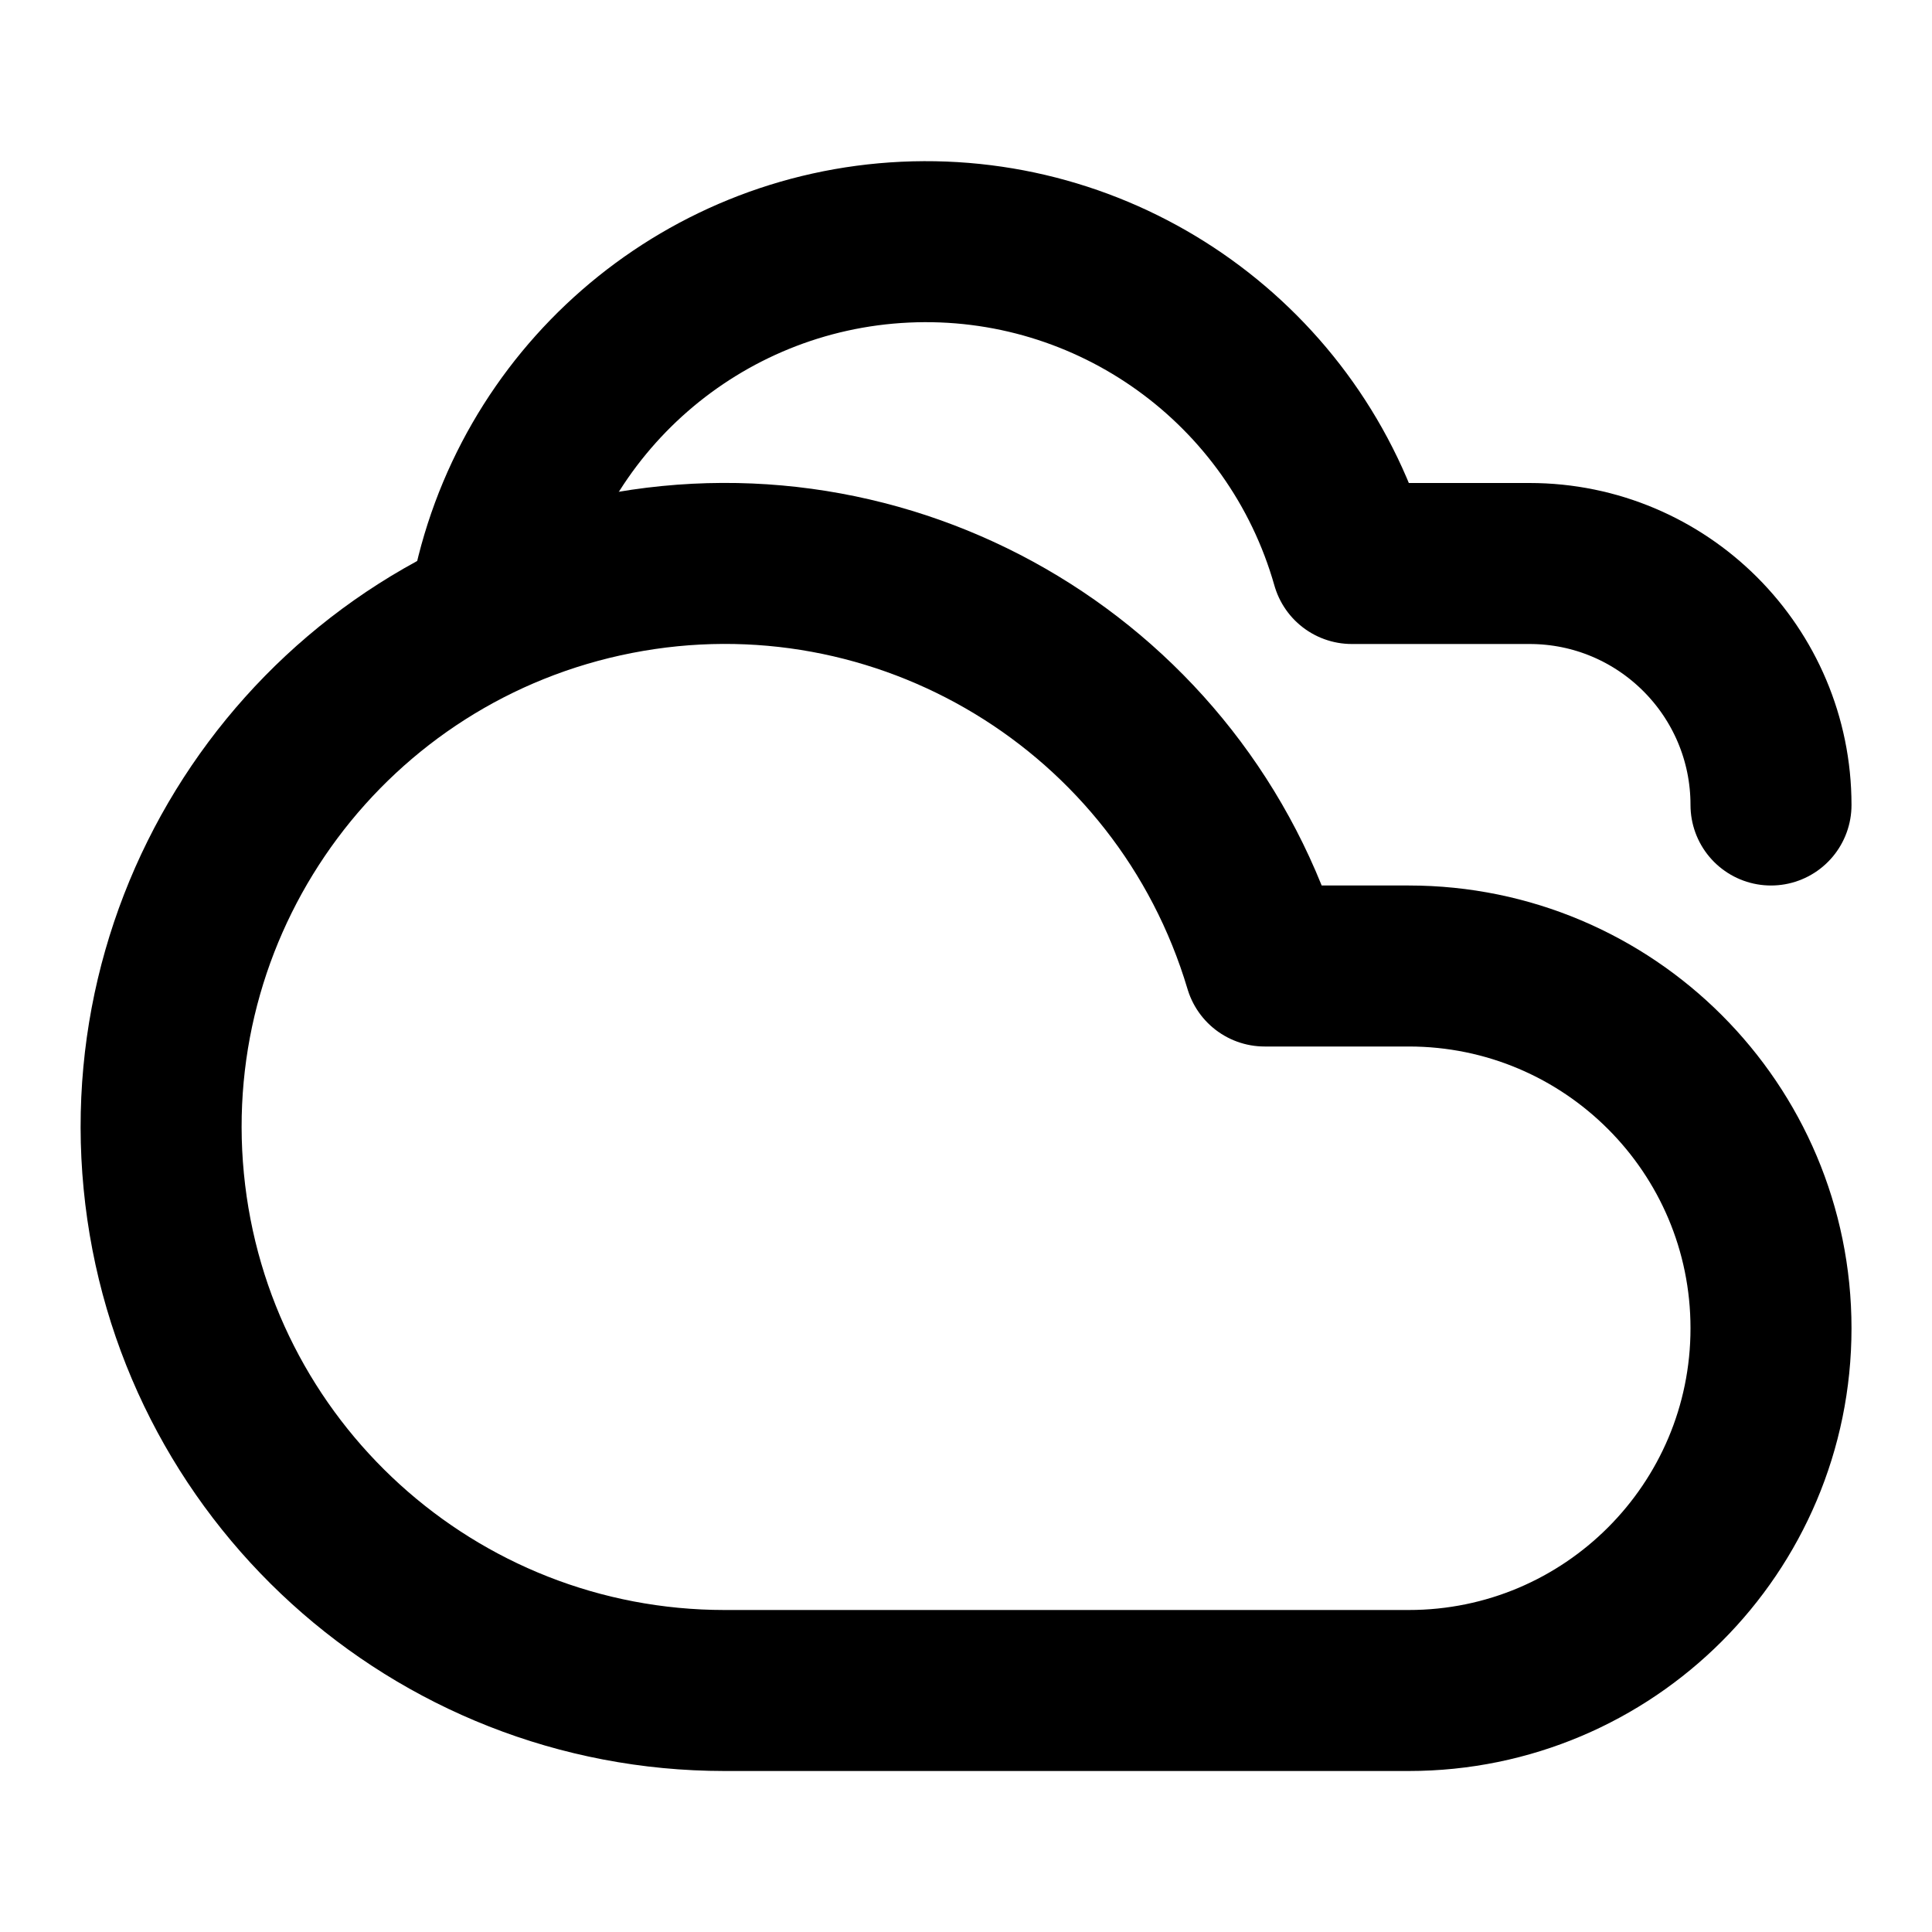
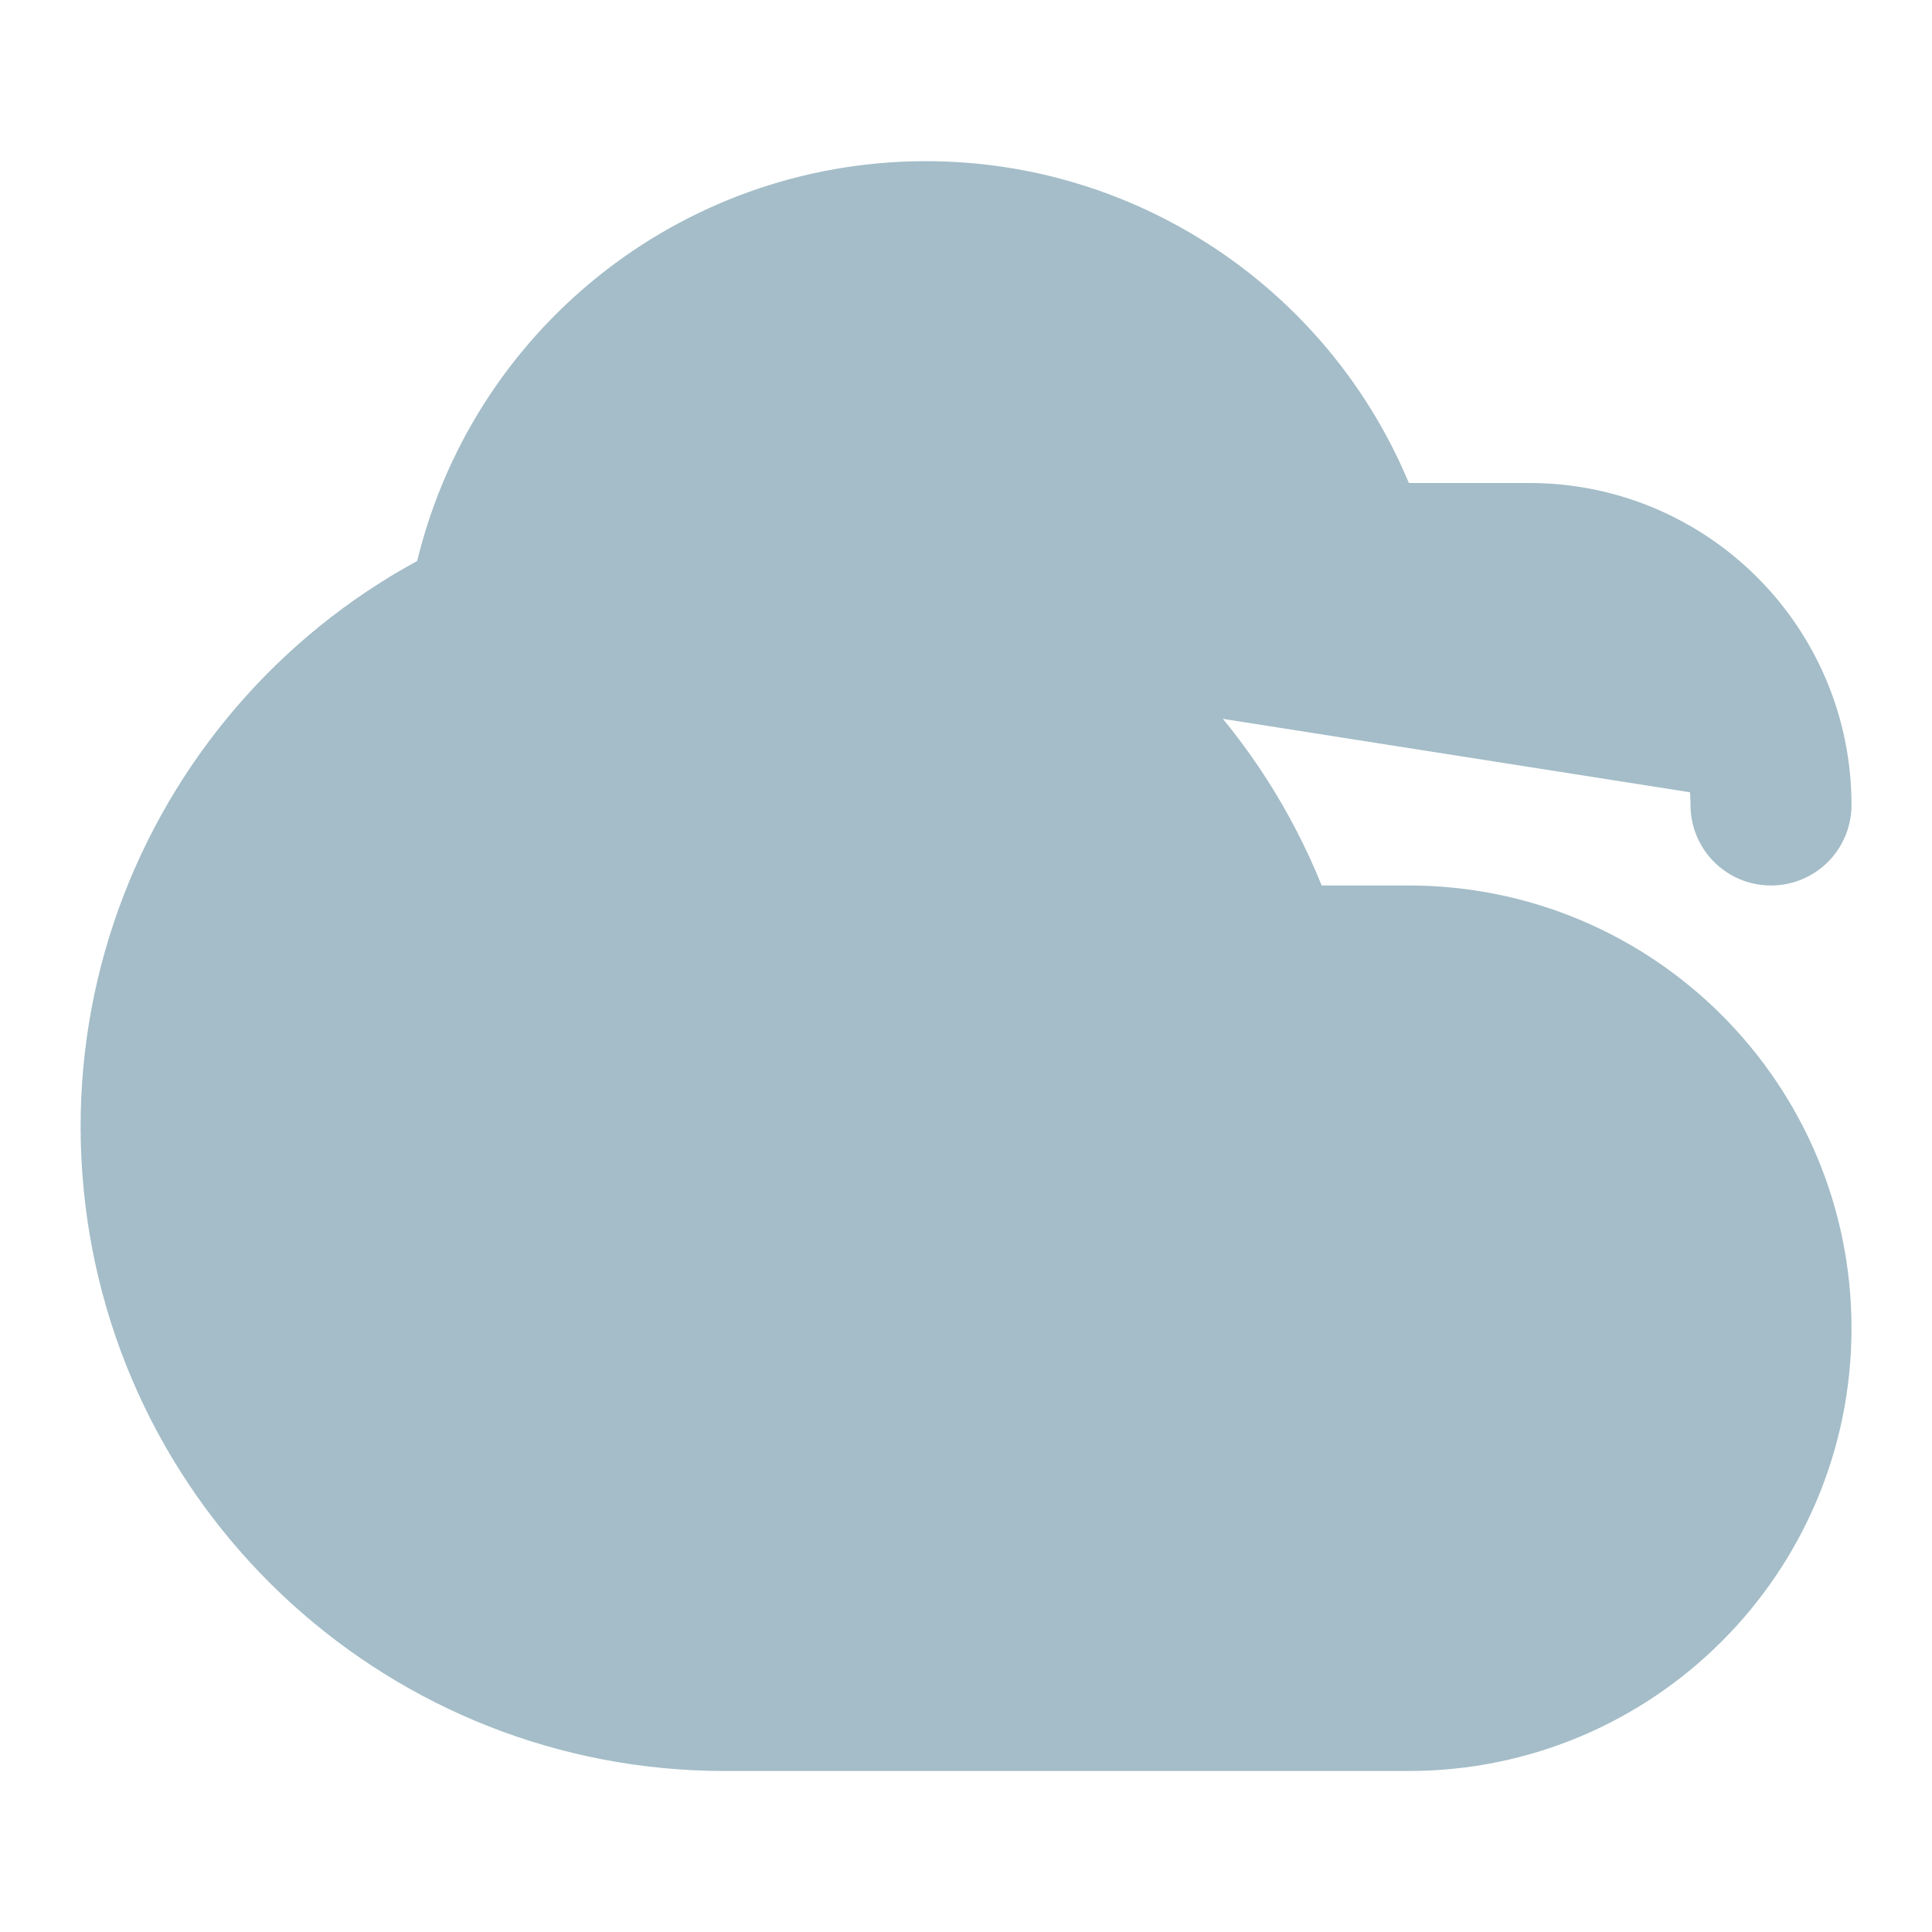
- <svg xmlns="http://www.w3.org/2000/svg" width="24" height="24" viewBox="0 0 24 24" fill="none" stroke="currentColor" stroke-width="2" stroke-linecap="round" stroke-linejoin="round" class="lucide lucide-cloudy">
+ <svg xmlns="http://www.w3.org/2000/svg" width="24" height="24" viewBox="0 0 24 24" fill="#A4BDC8" stroke="#A4BDC8" stroke-width="2" stroke-linecap="round" stroke-linejoin="round" class="lucide lucide-cloudy">
  <path d="M17.5 21H9a7 7 0 1 1 6.71-9h1.79a4.5 4.5 0 1 1 0 9Z" />
  <path d="M22 10a3 3 0 0 0-3-3h-2.207a5.502 5.502 0 0 0-10.702.5" />
</svg>
